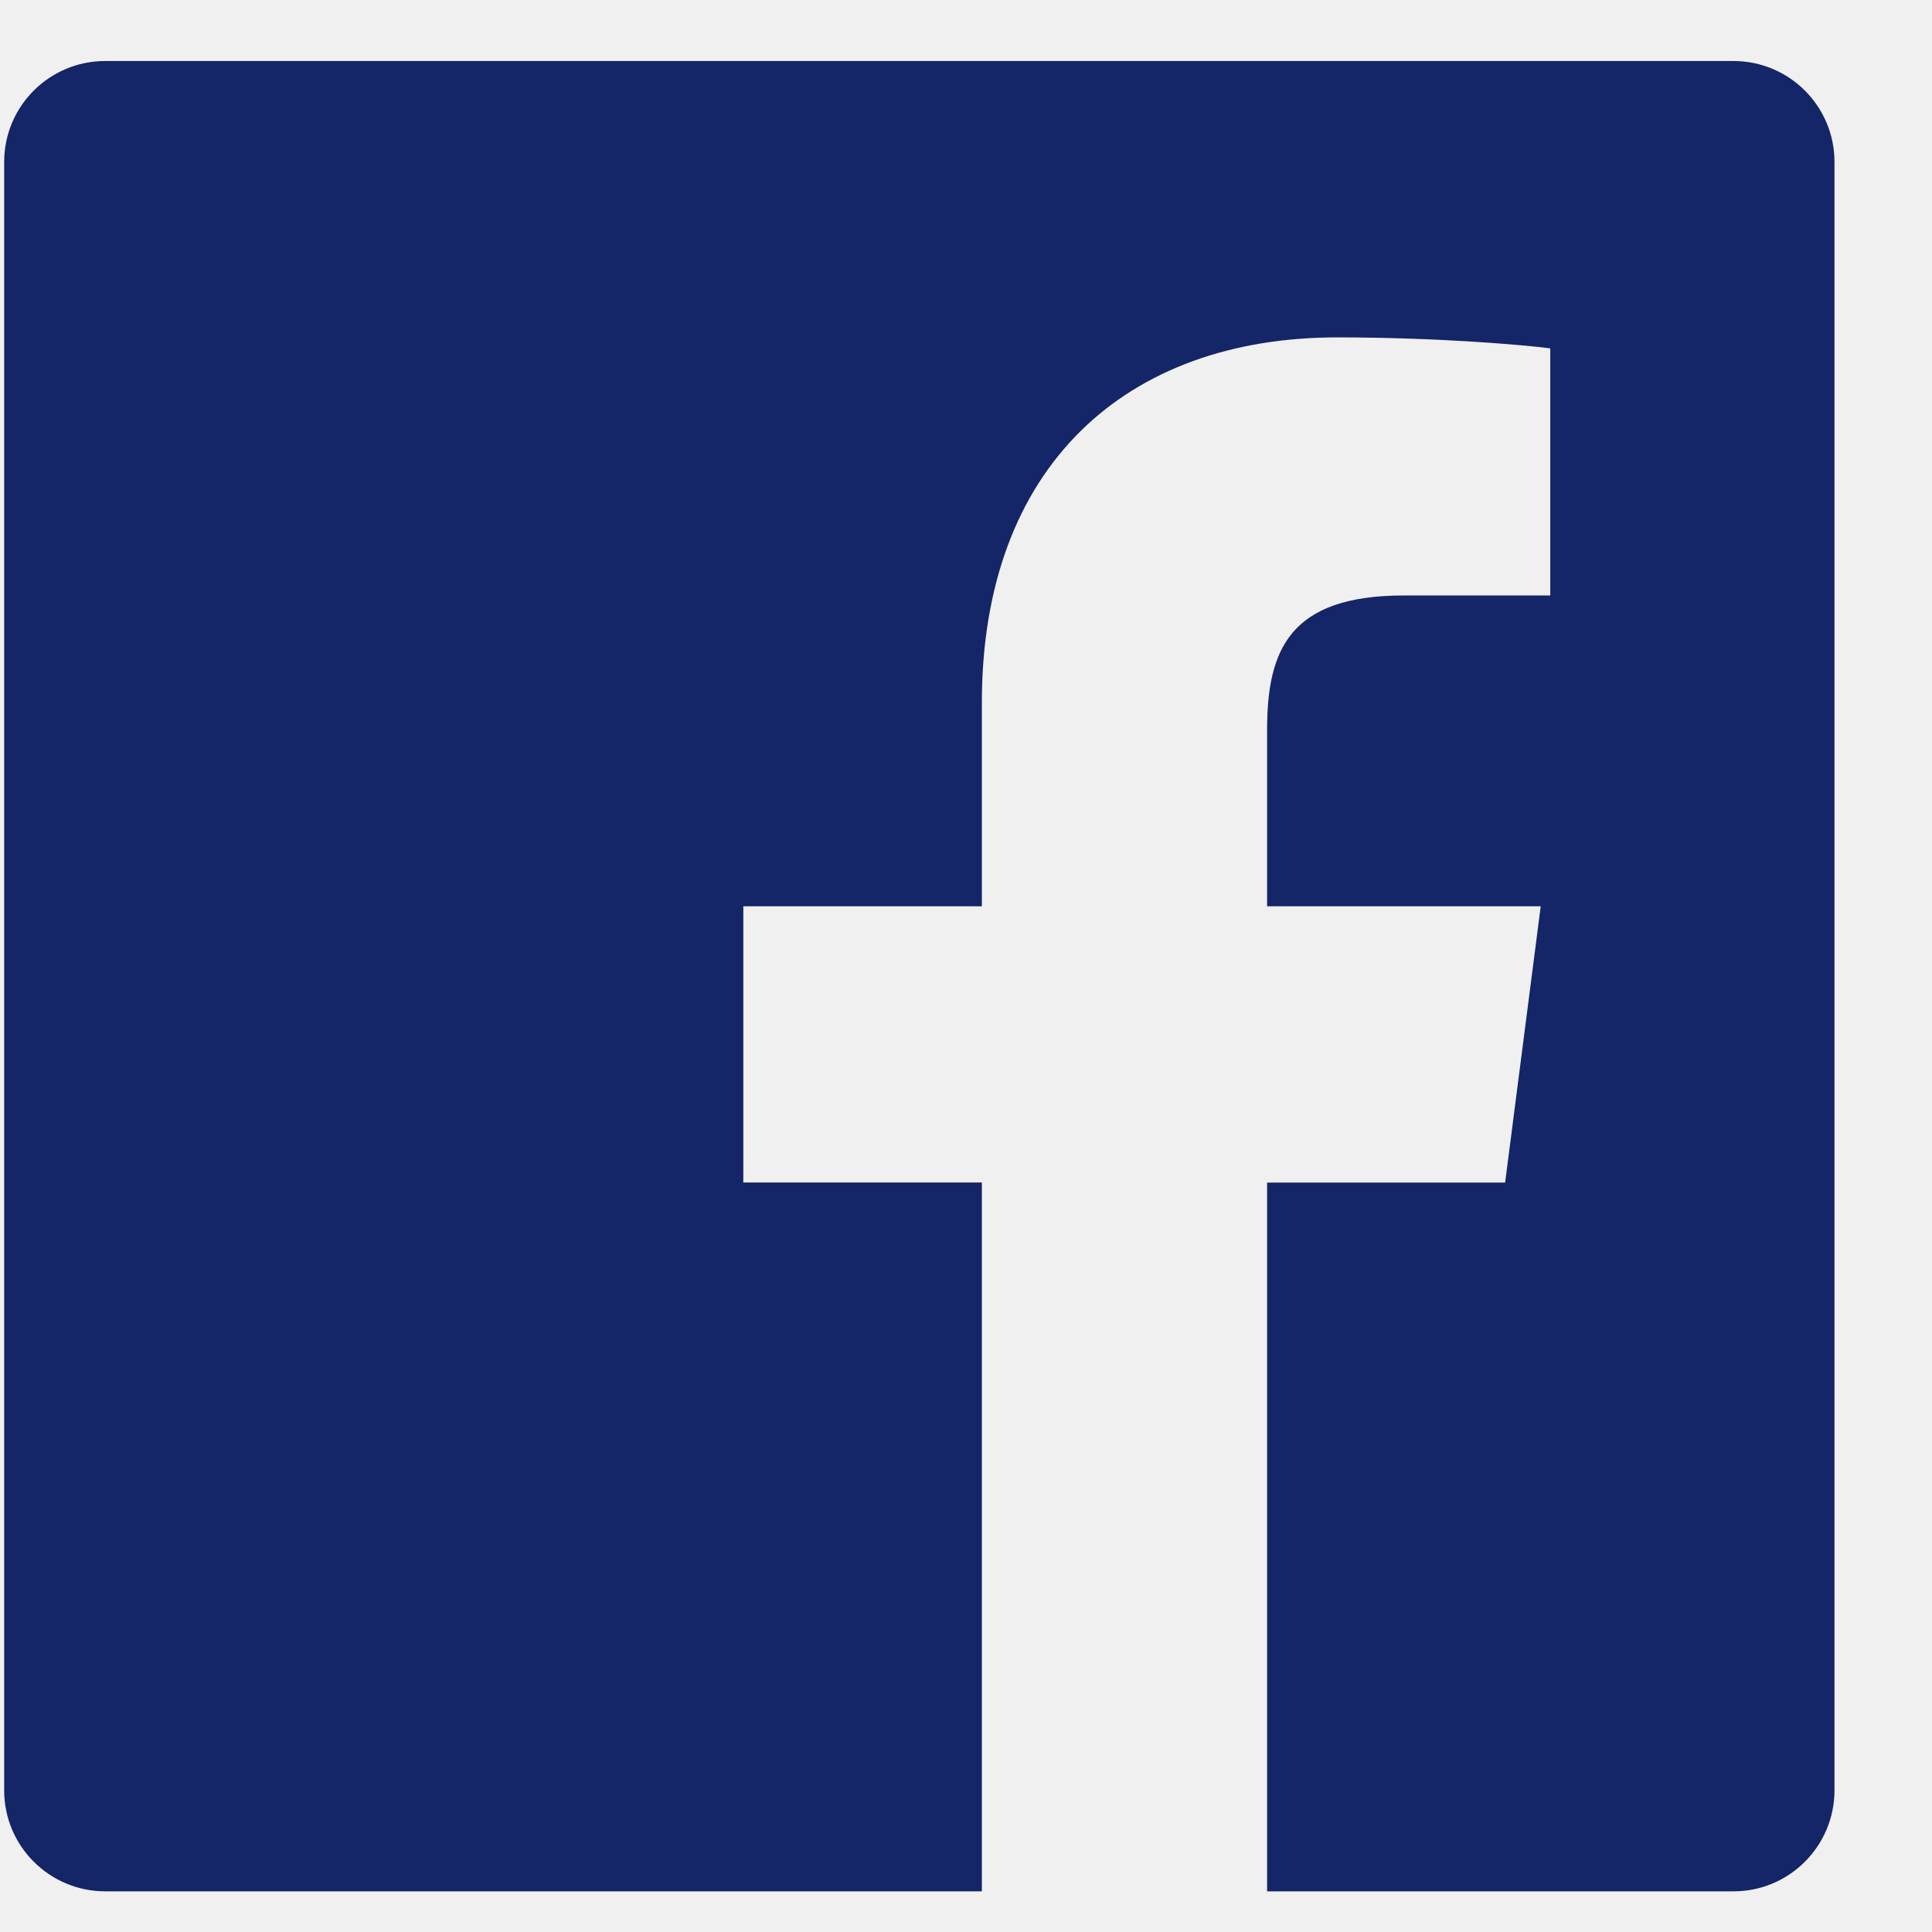
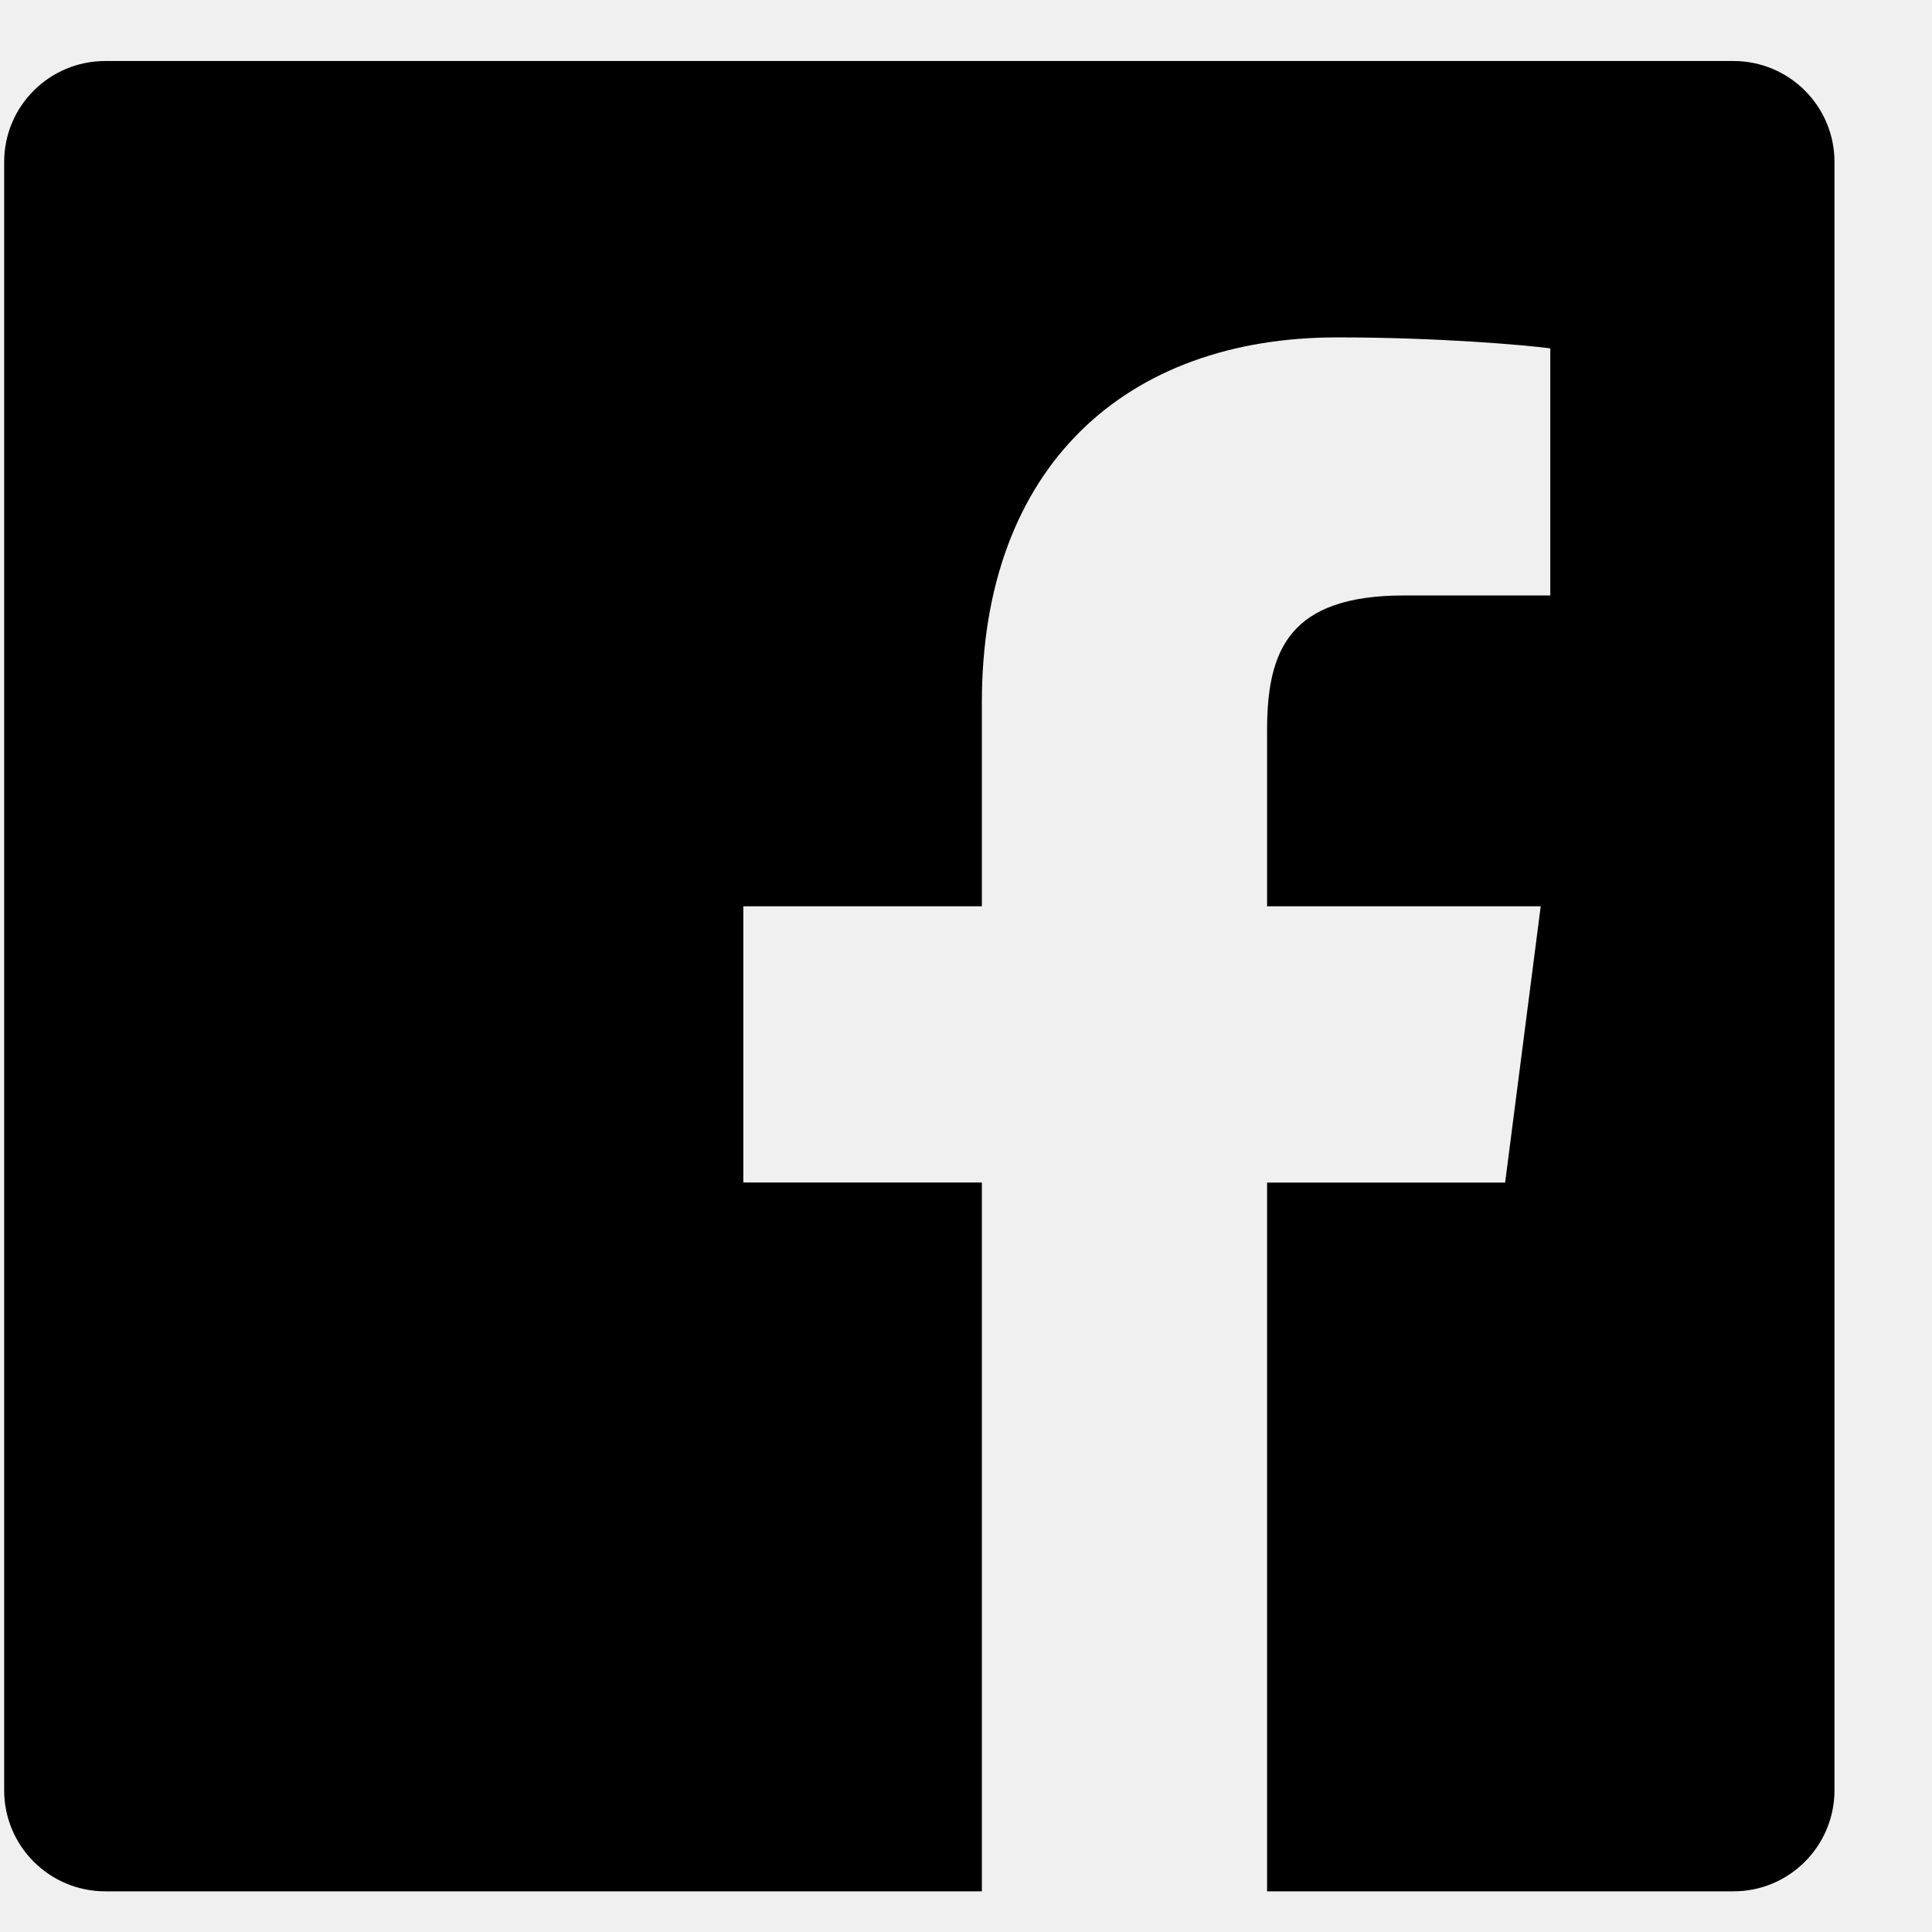
<svg xmlns="http://www.w3.org/2000/svg" width="19" height="19" viewBox="0 0 19 19" fill="none">
  <g clip-path="url(#clip0_13_692)">
-     <path d="M17.047 0.6H1.035C0.486 0.6 0.041 1.044 0.041 1.593V17.607C0.041 18.155 0.486 18.6 1.035 18.6H9.656V11.629H7.31V8.913H9.656V6.909C9.656 4.584 11.075 3.318 13.15 3.318C14.144 3.318 14.997 3.393 15.246 3.426V5.856L13.808 5.856C12.68 5.856 12.461 6.393 12.461 7.179V8.913H15.152L14.802 11.63H12.461V18.6H17.049C17.596 18.6 18.041 18.155 18.041 17.606V1.593C18.041 1.044 17.596 0.6 17.047 0.6Z" fill="#142568" />
+     <path d="M17.047 0.6H1.035C0.486 0.6 0.041 1.044 0.041 1.593V17.607C0.041 18.155 0.486 18.6 1.035 18.6H9.656V11.629H7.31V8.913H9.656V6.909C9.656 4.584 11.075 3.318 13.15 3.318C14.144 3.318 14.997 3.393 15.246 3.426V5.856L13.808 5.856C12.68 5.856 12.461 6.393 12.461 7.179V8.913H15.152L14.802 11.63H12.461V18.6H17.049C17.596 18.6 18.041 18.155 18.041 17.606V1.593C18.041 1.044 17.596 0.6 17.047 0.6Z" fill="#000000" />
  </g>
  <defs>
    <clipPath id="clip0_13_692">
      <rect width="18" height="18" fill="white" transform="translate(0.0407715 0.599609)" />
    </clipPath>
  </defs>
</svg>
